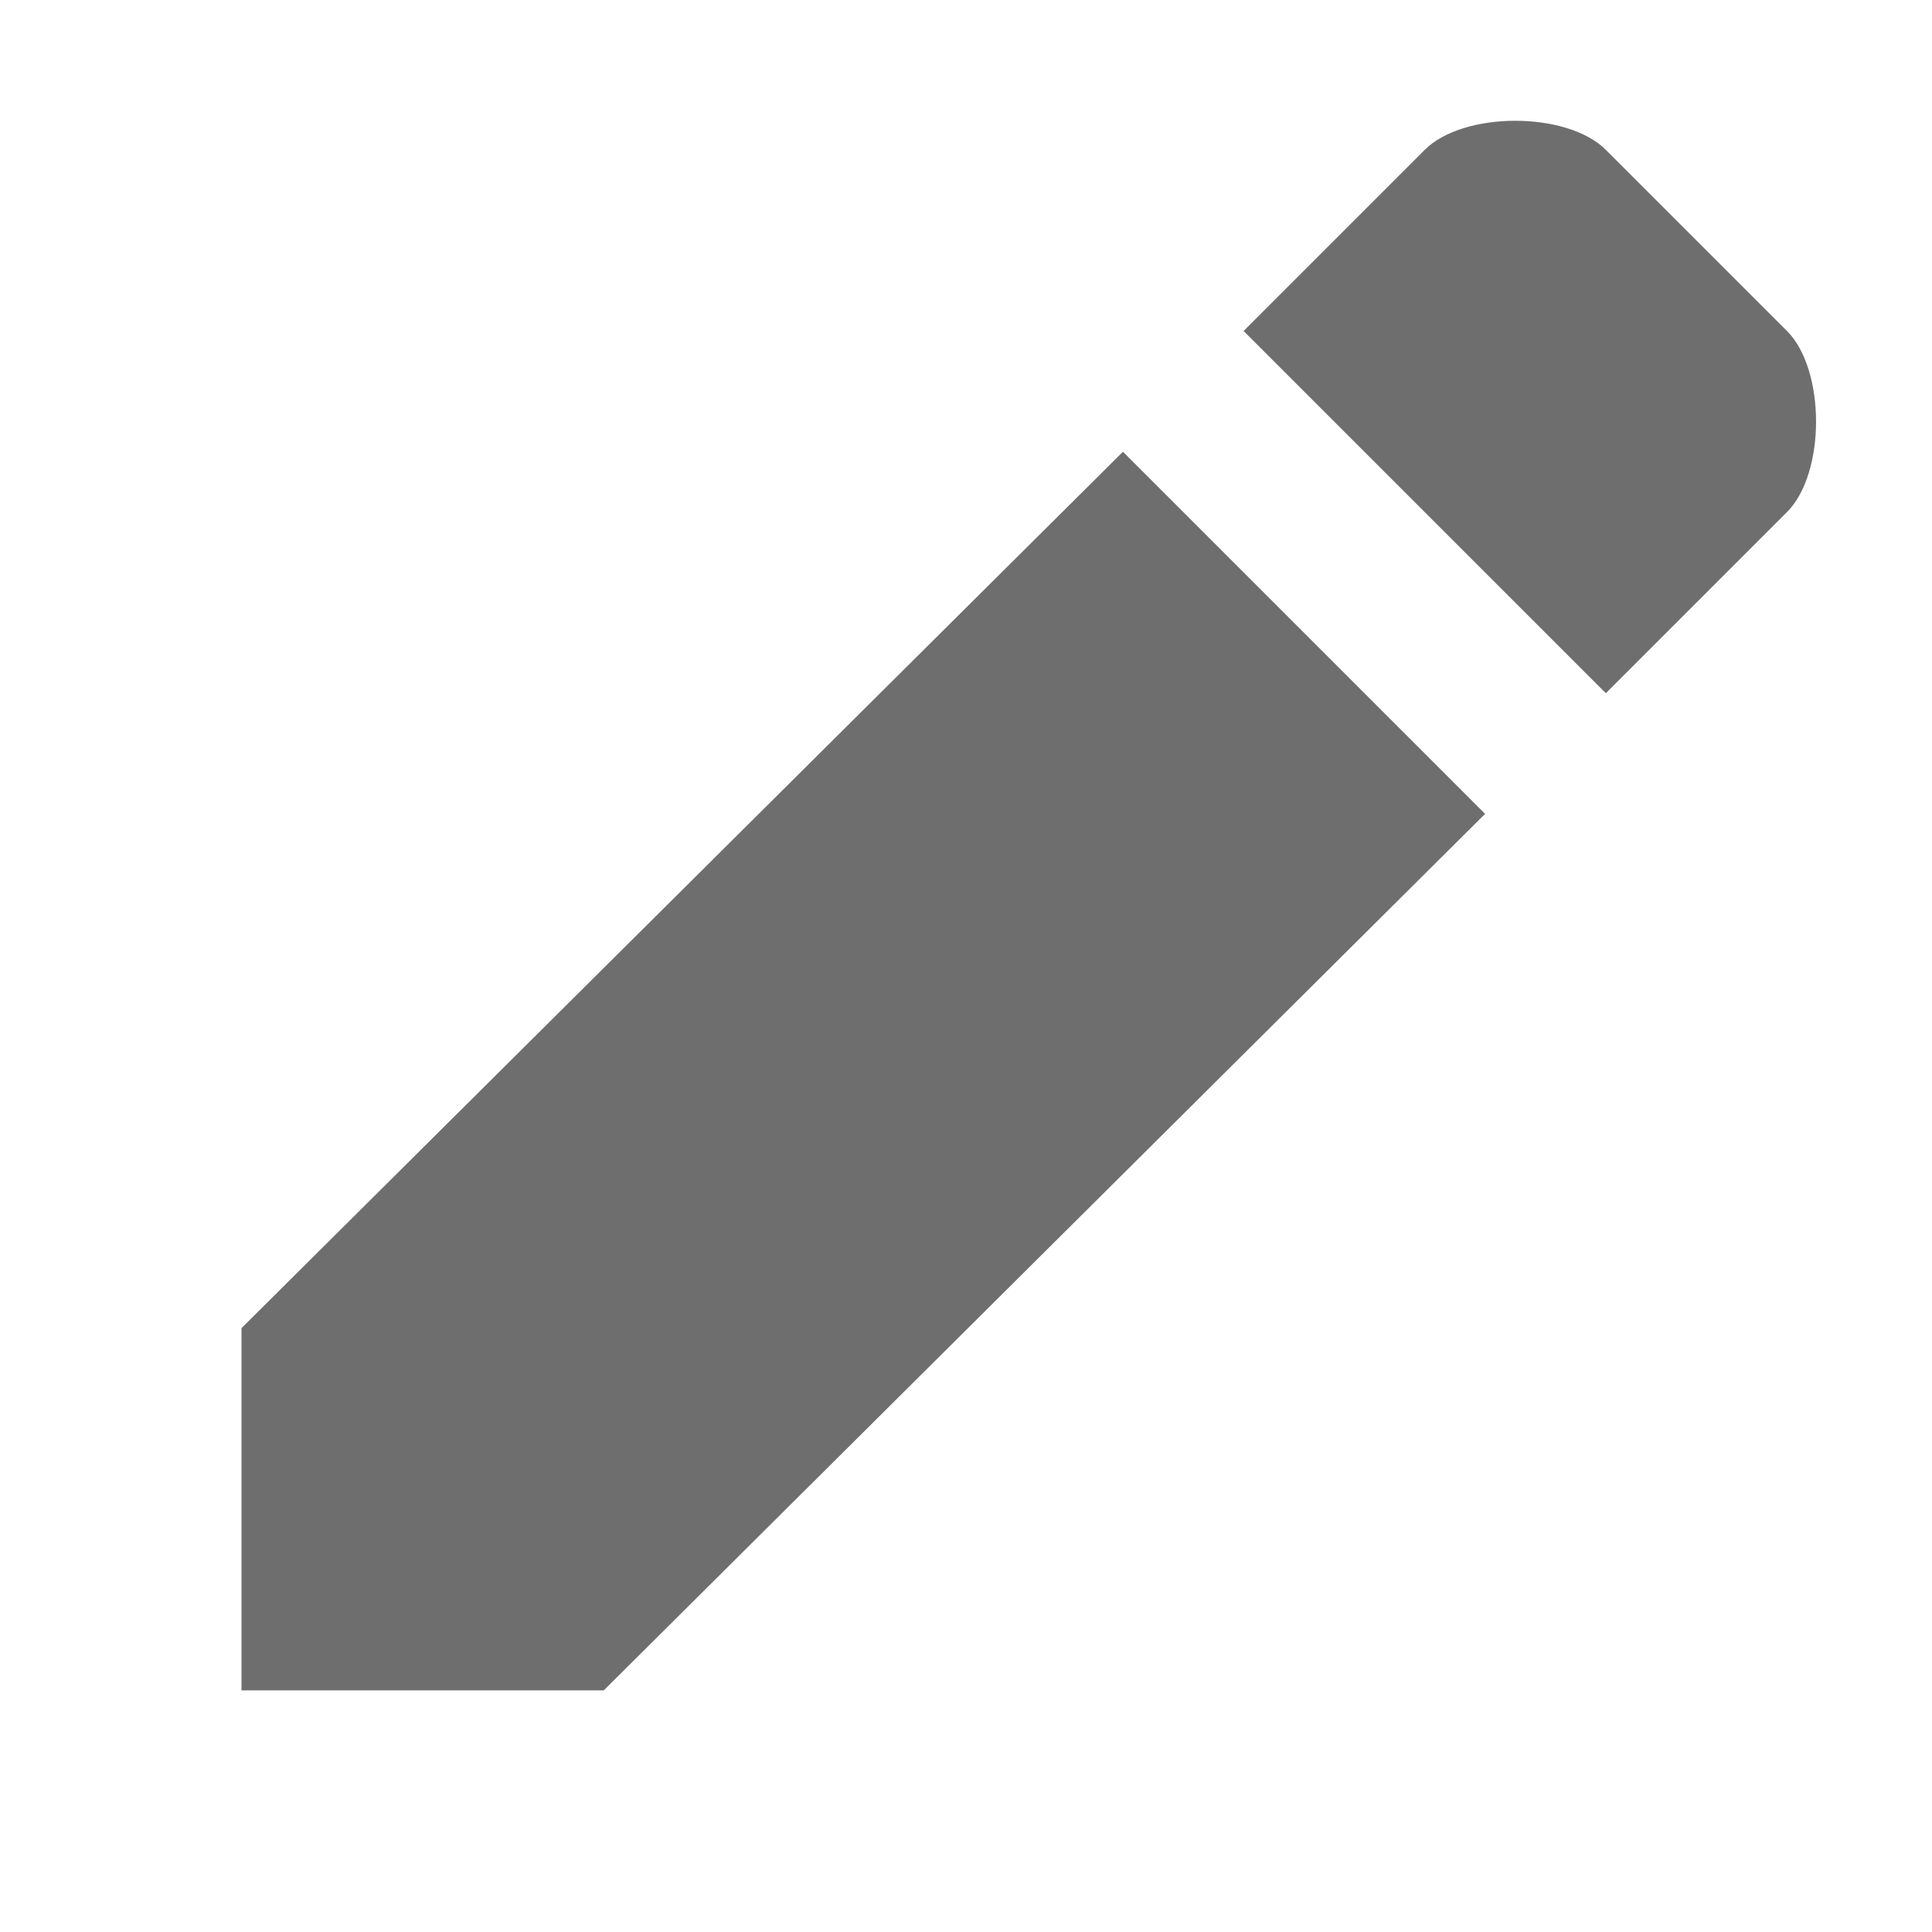
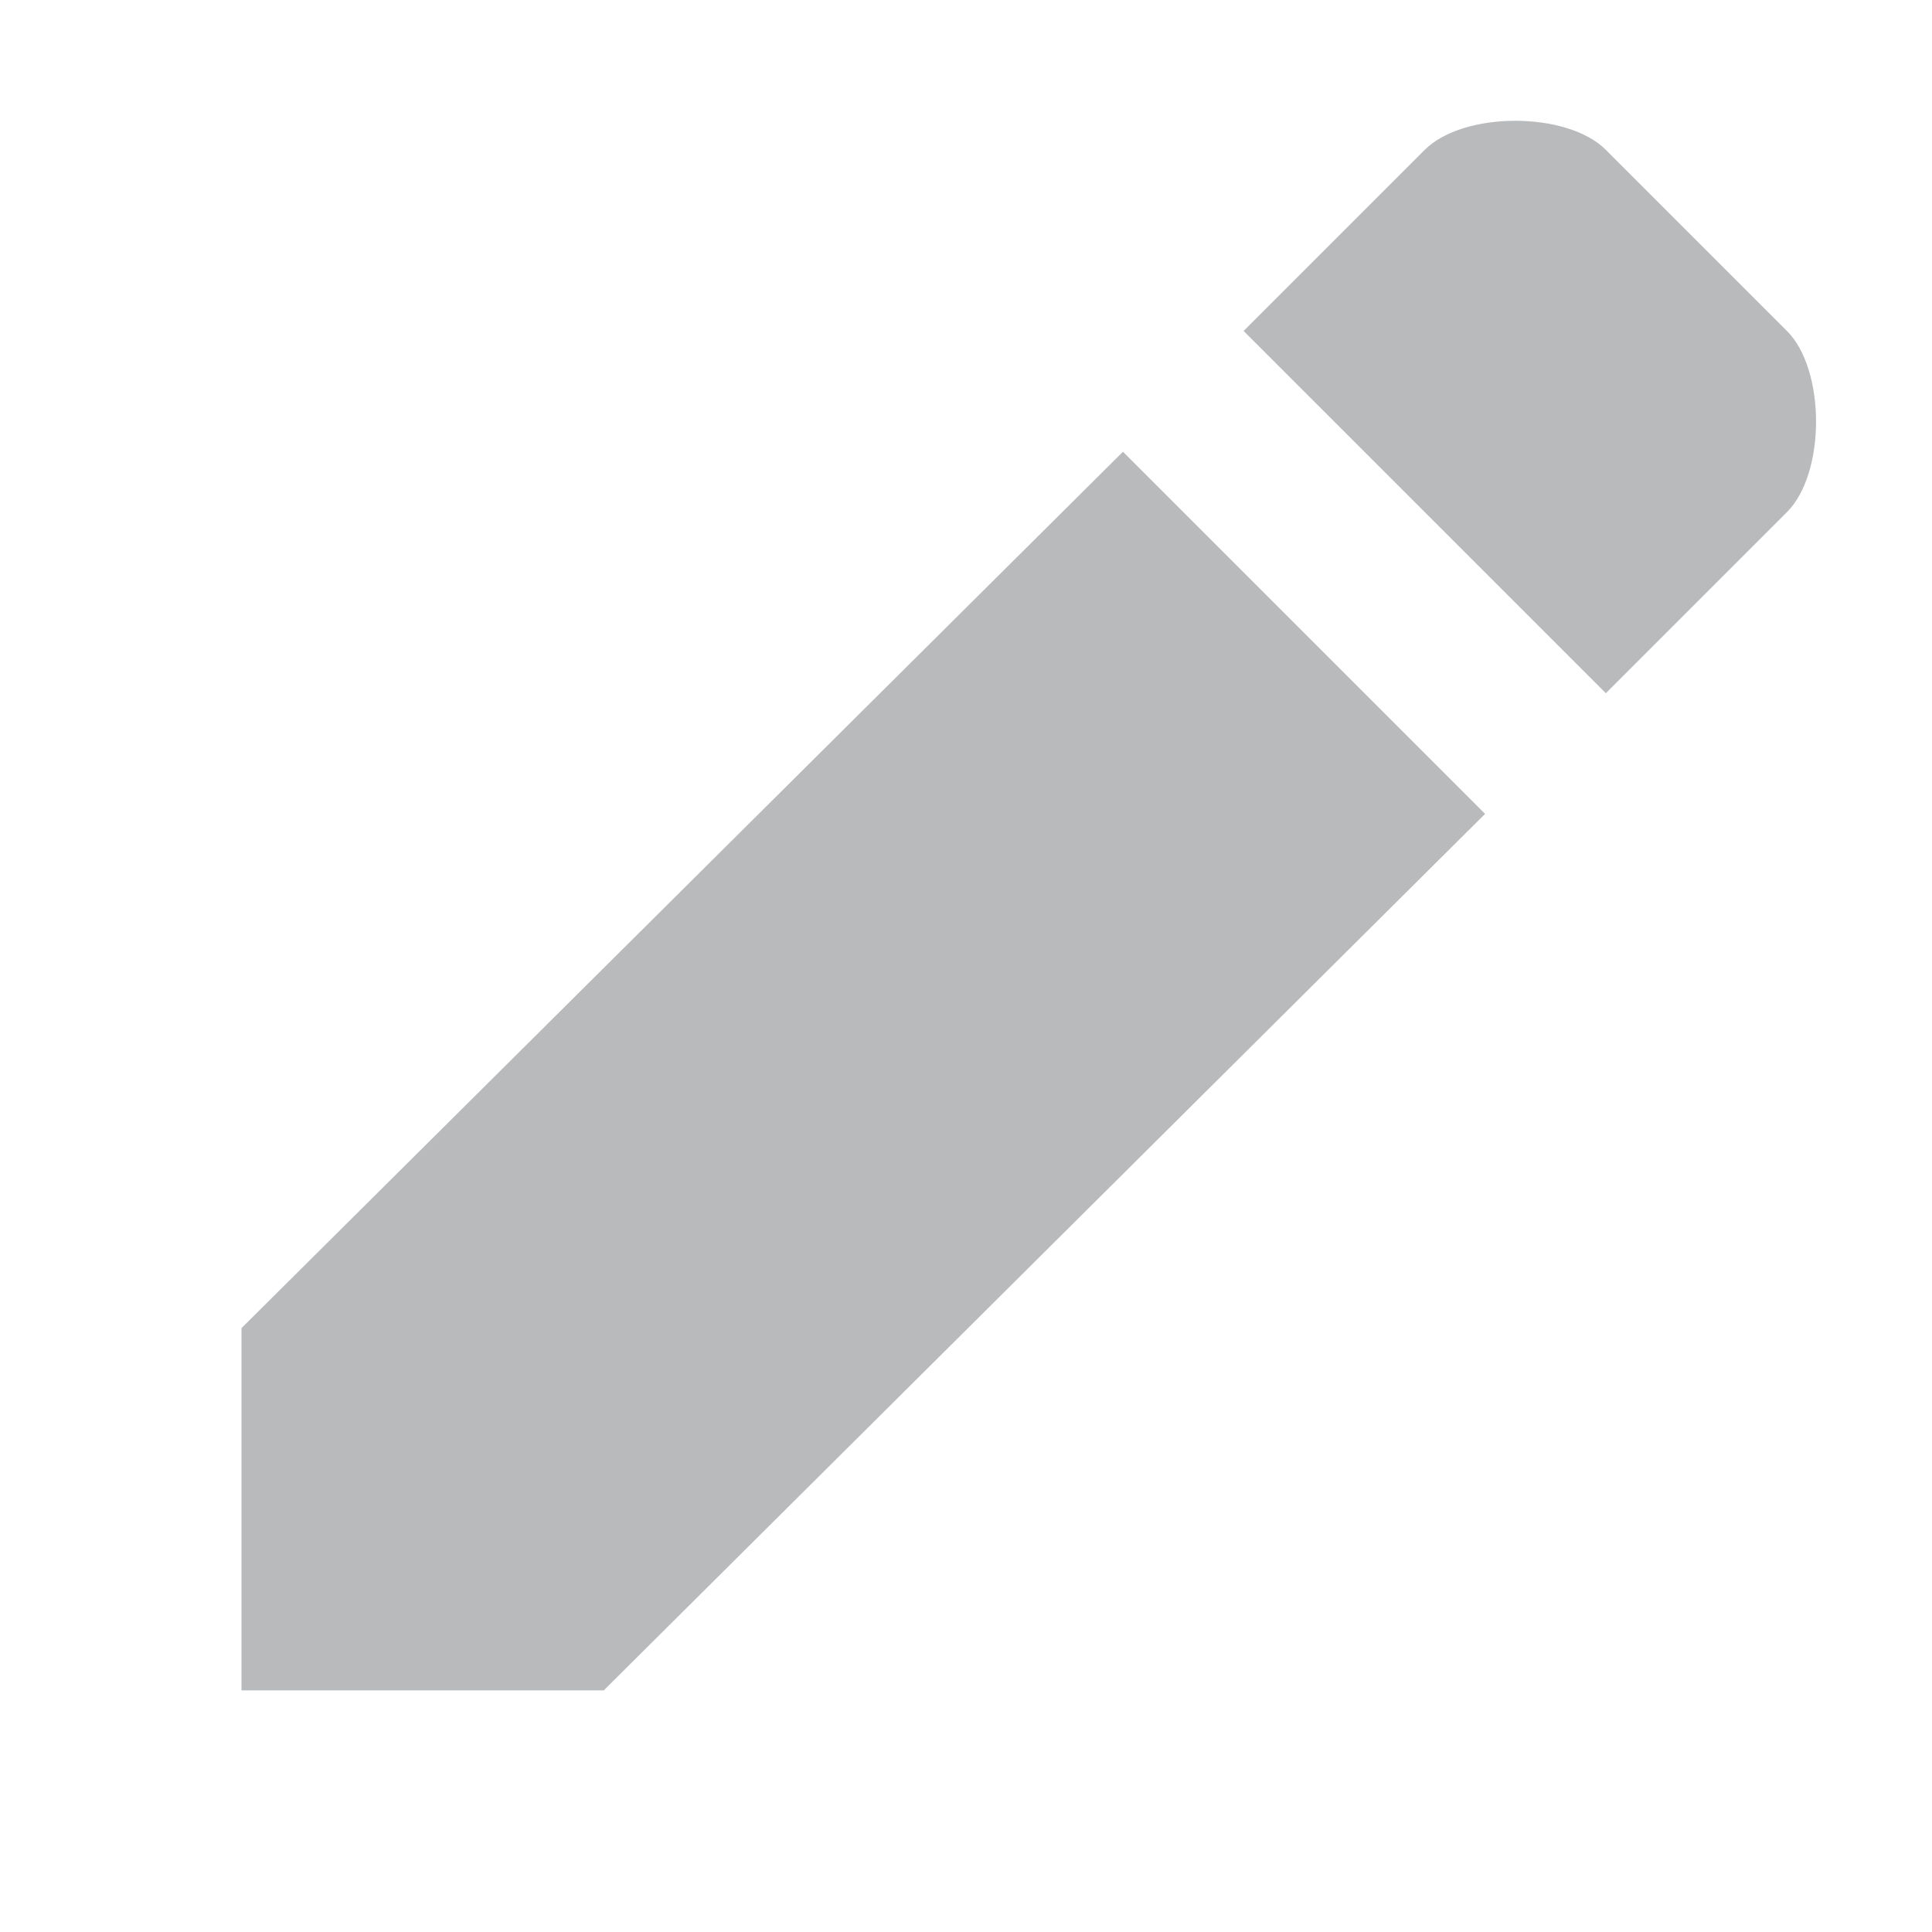
<svg xmlns="http://www.w3.org/2000/svg" width="16" height="16" viewBox="0 0 16 16">
-   <path fill="#6E6E6E" fill-rule="evenodd" d="M12.299,6.74 L9.3,3.741 L2,10.999 L2,13.999 L5,13.999 L12.299,6.74 Z M14.799,4.241 C15.12,3.92 15.12,3.062 14.799,2.741 L13.299,1.241 C12.978,0.92 12.12,0.92 11.799,1.241 L10.299,2.741 L13.299,5.741 L14.799,4.241 Z" />
+   <path fill="#B8BABC" fill-rule="evenodd" d="M12.299,6.74 L9.3,3.741 L2,10.999 L2,13.999 L5,13.999 L12.299,6.74 Z M14.799,4.241 C15.12,3.92 15.12,3.062 14.799,2.741 L13.299,1.241 C12.978,0.92 12.12,0.92 11.799,1.241 L10.299,2.741 L13.299,5.741 L14.799,4.241 Z" />
</svg>
